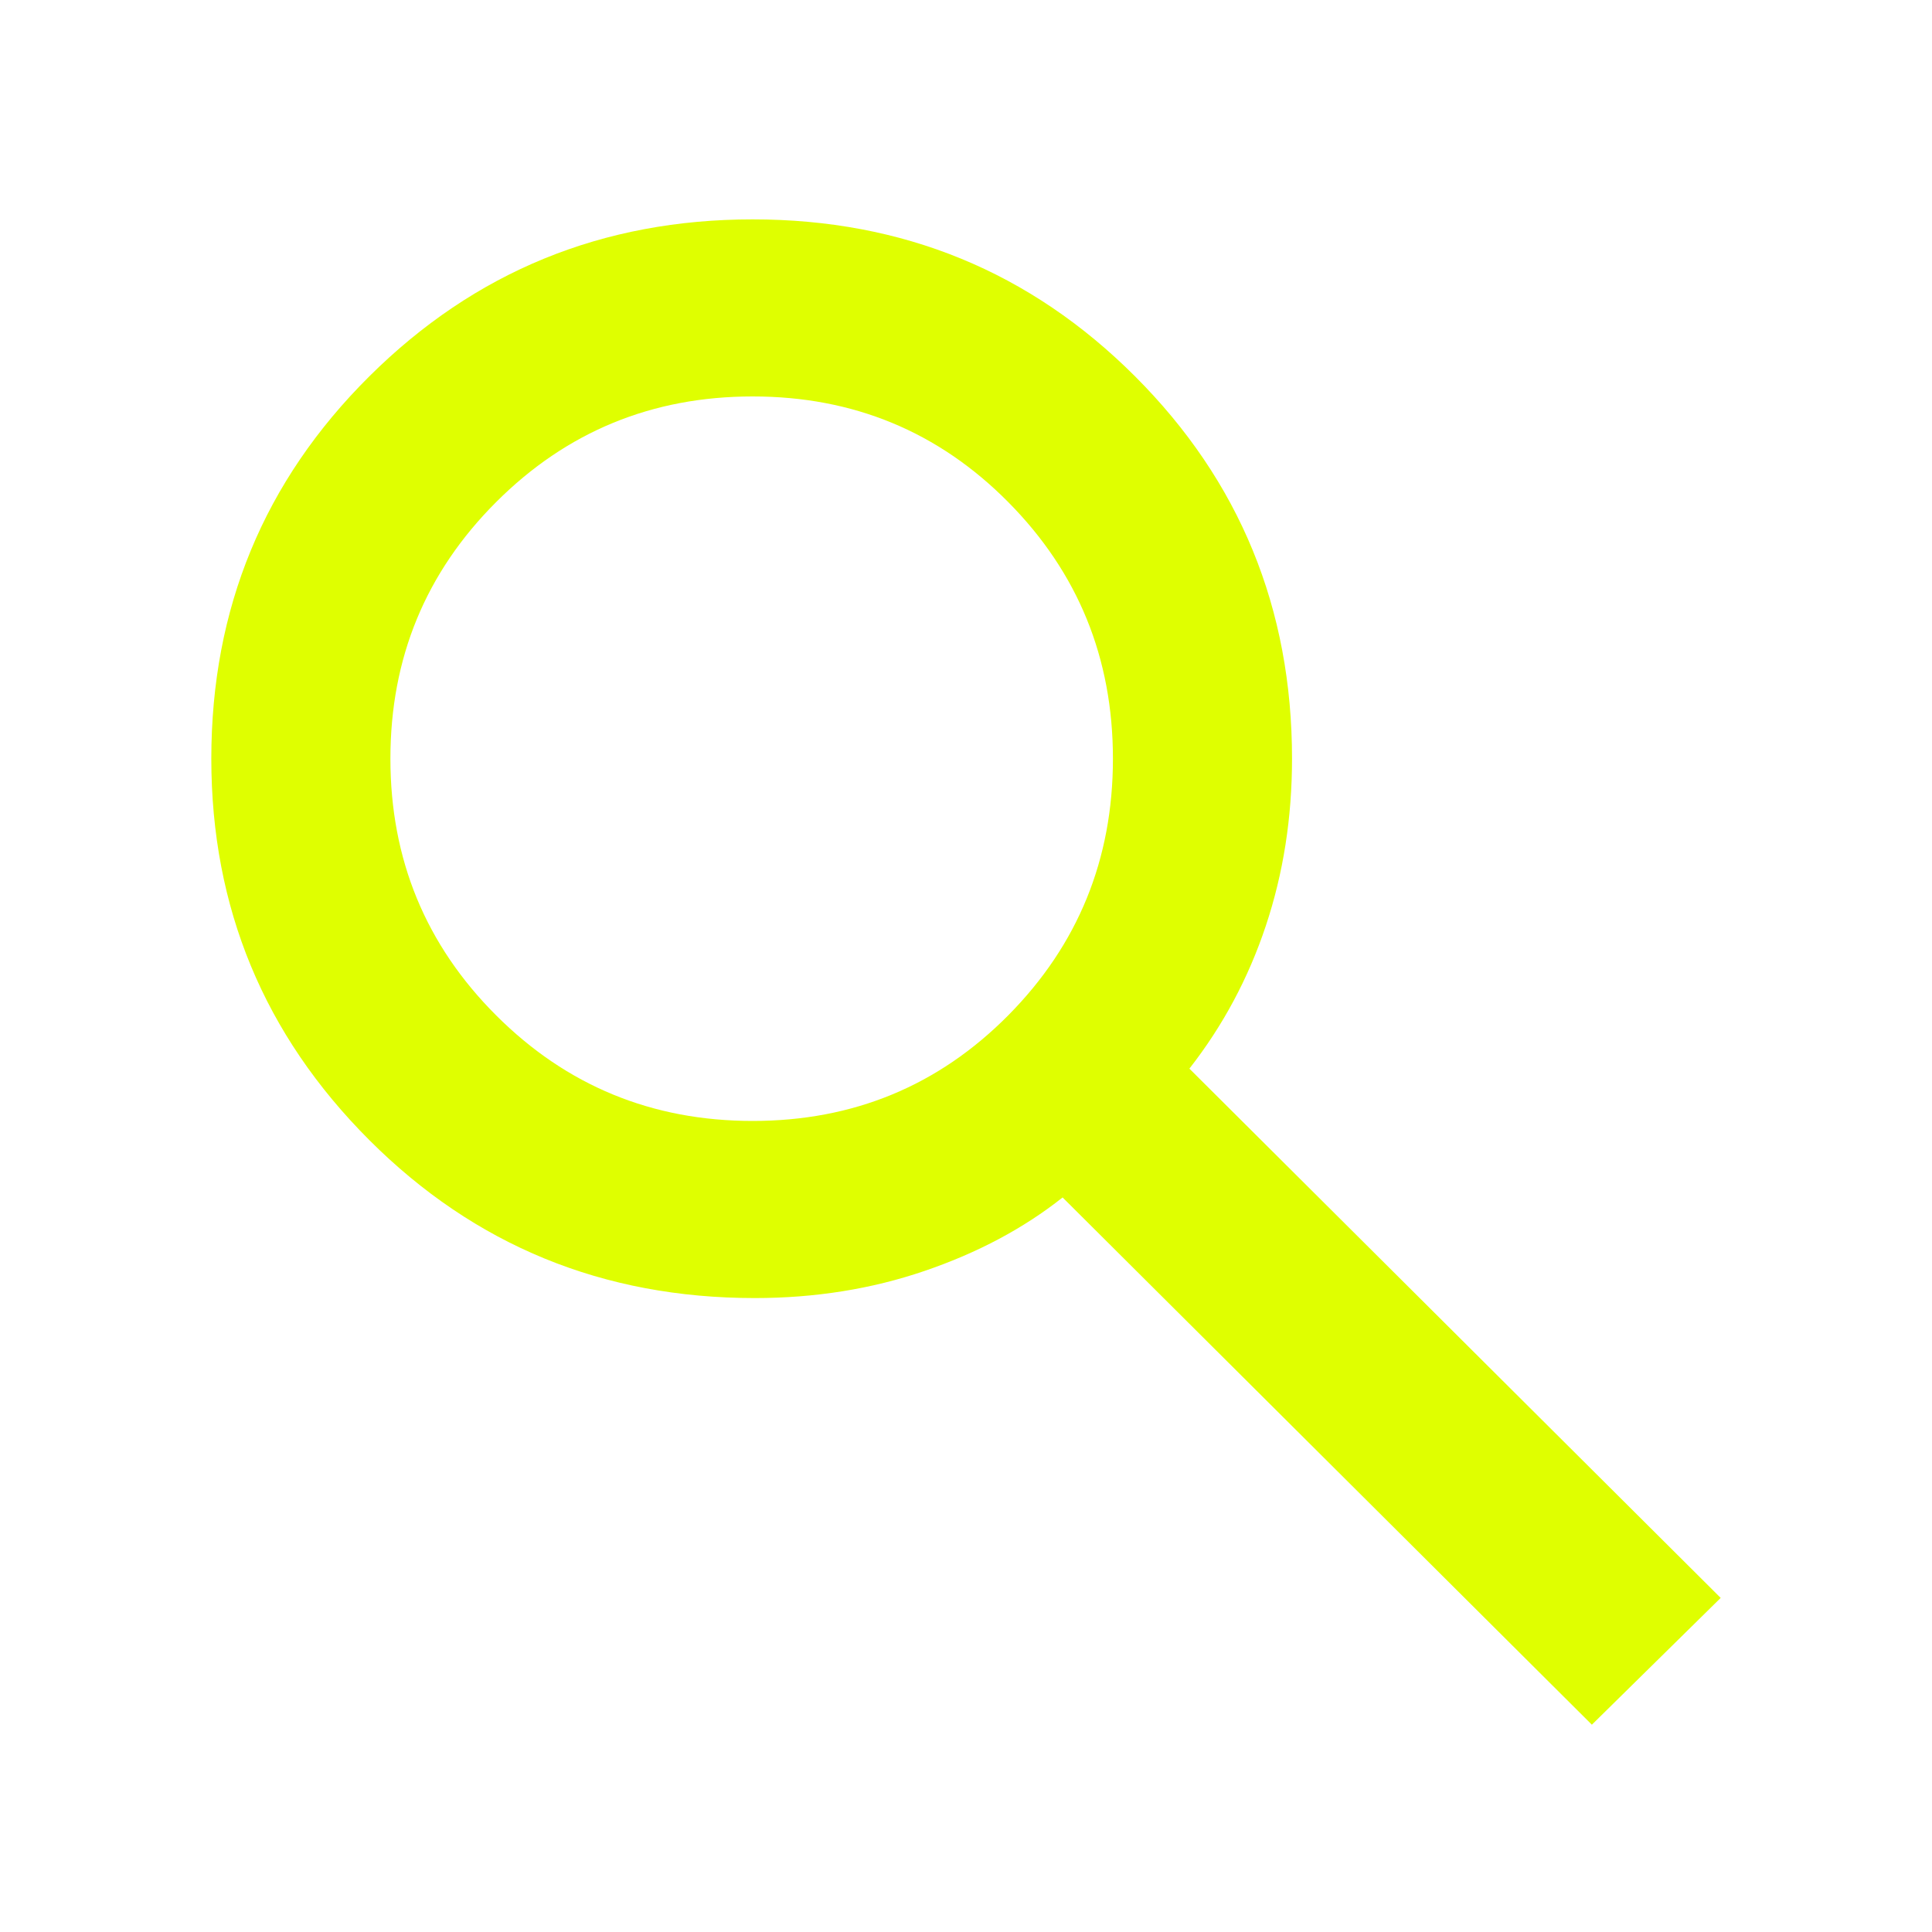
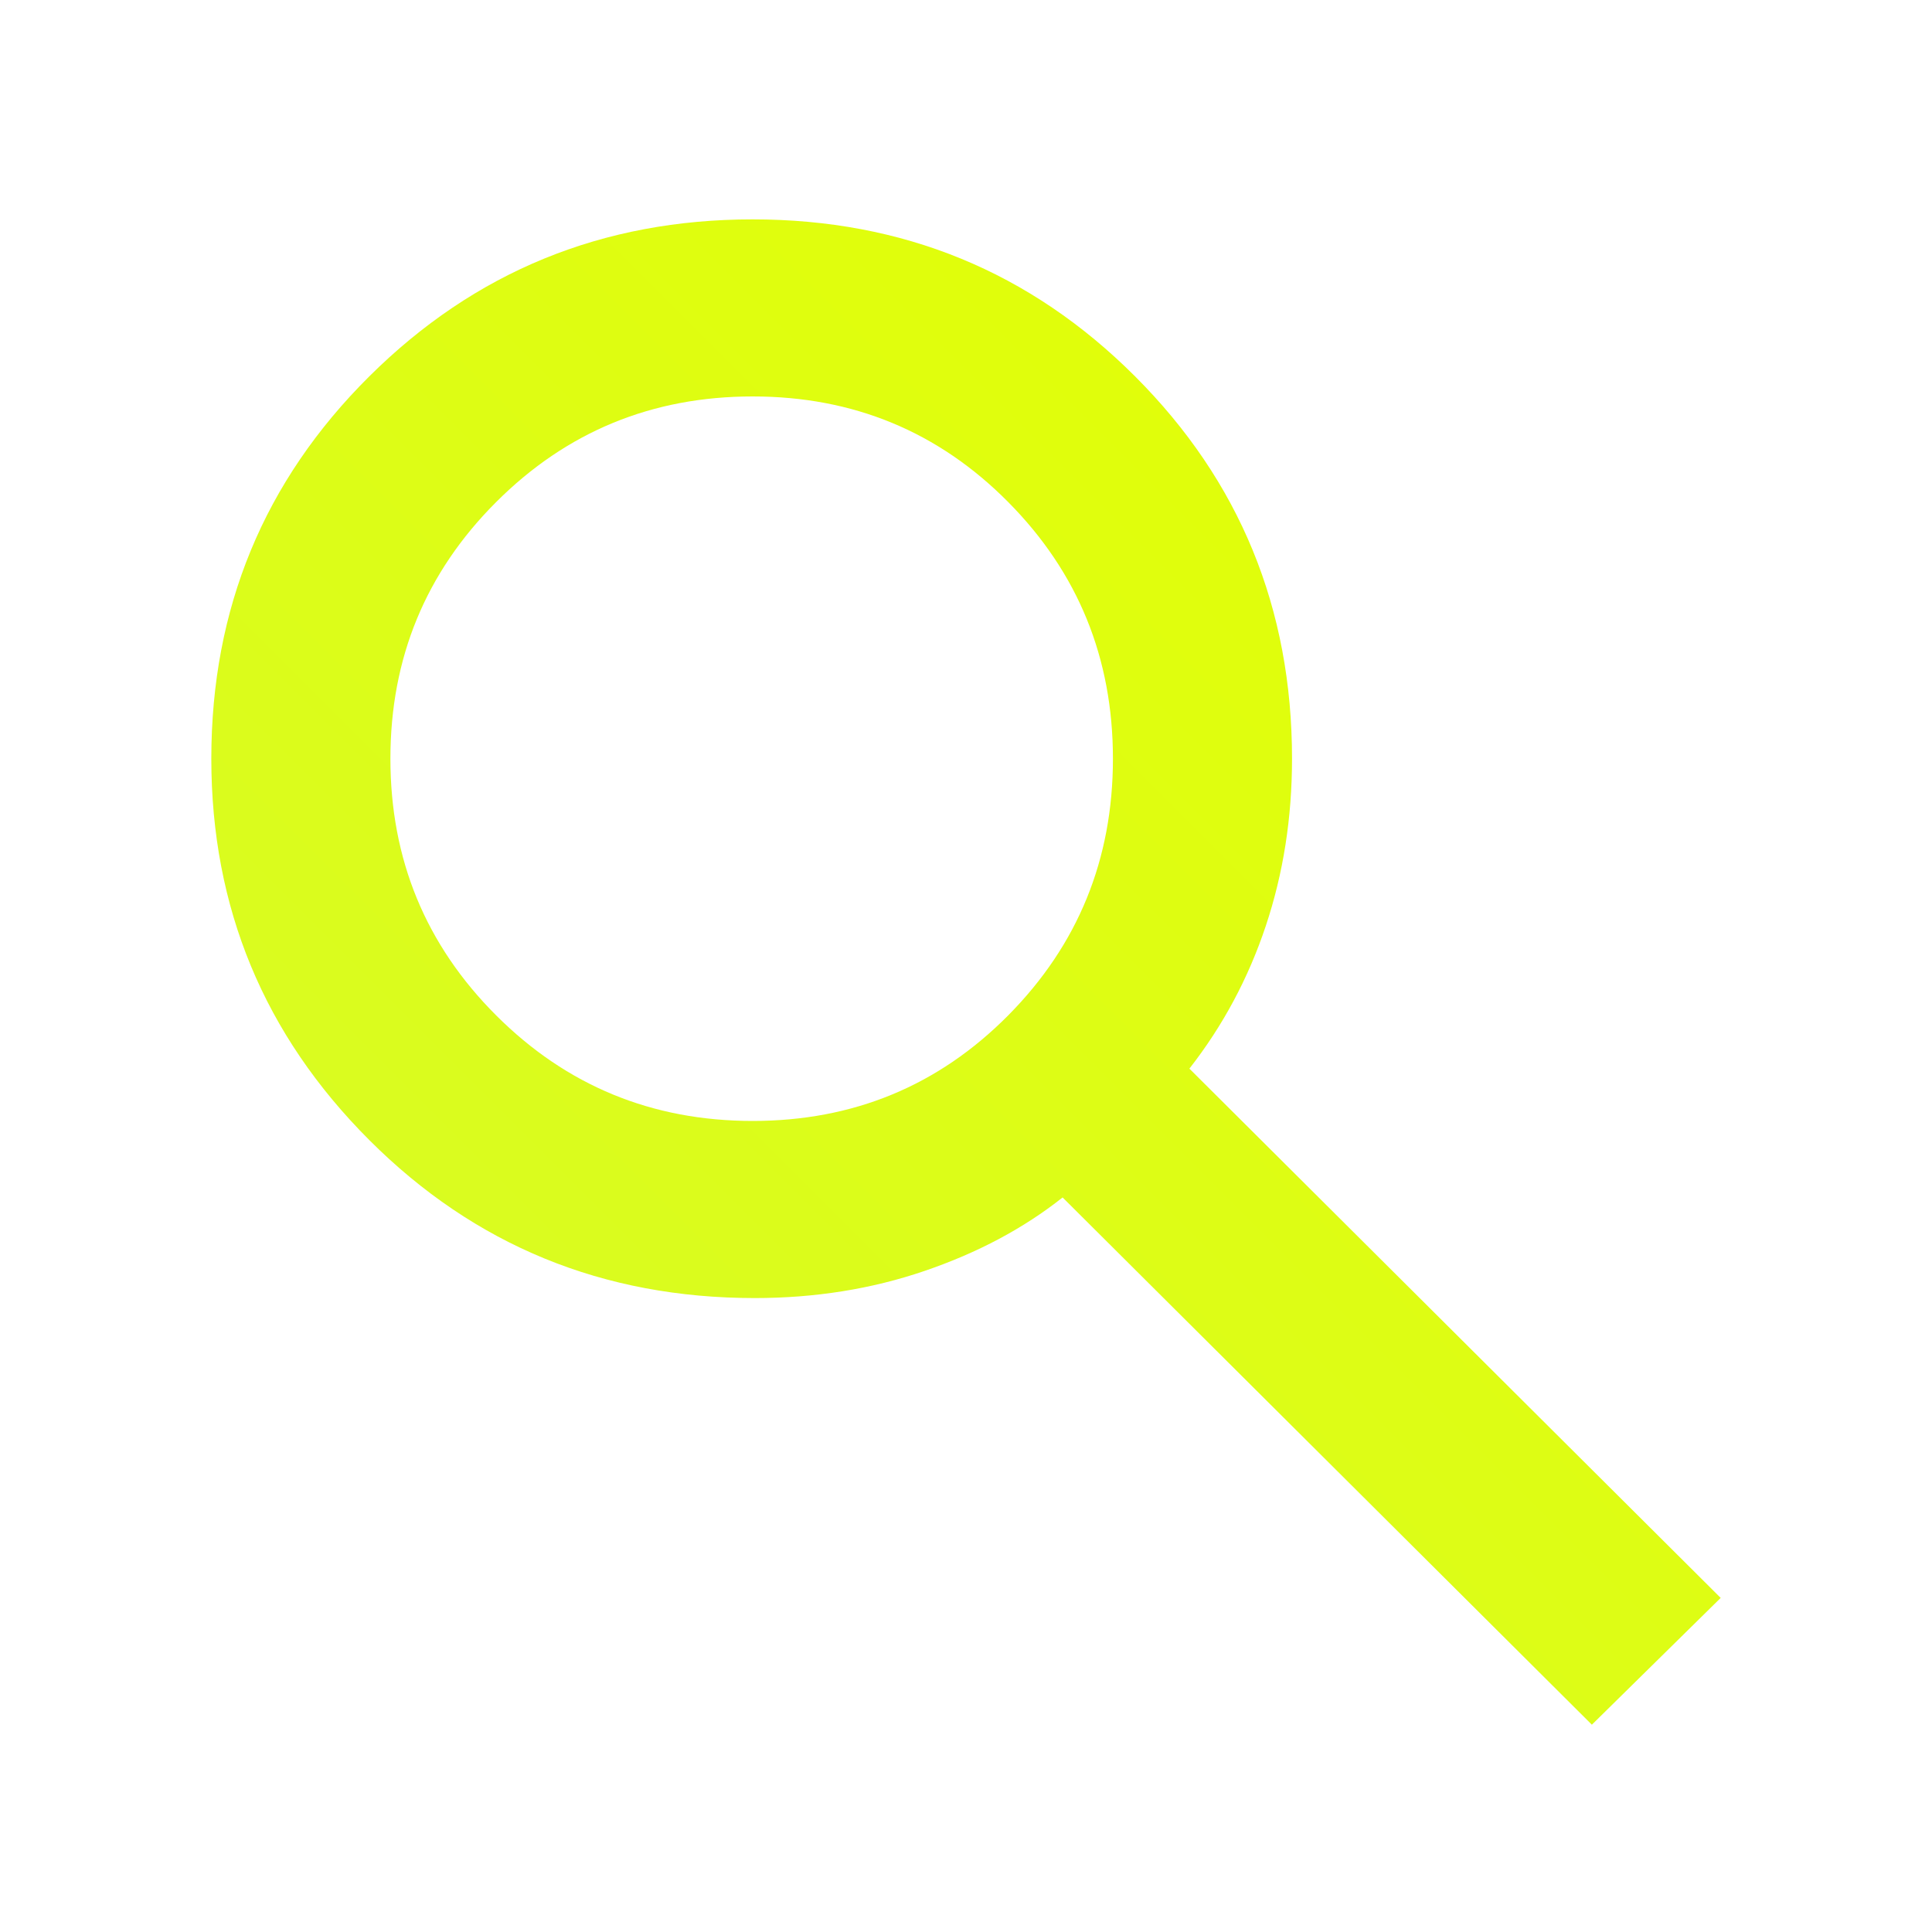
<svg xmlns="http://www.w3.org/2000/svg" height="40" width="40">
-   <path fill="#DFFF00" d="M32.958 35.708 22 24.792Q20.792 25.75 19.146 26.312Q17.5 26.875 15.625 26.875Q10.917 26.875 7.646 23.604Q4.375 20.333 4.375 15.708Q4.375 11.042 7.646 7.792Q10.917 4.542 15.583 4.542Q20.25 4.542 23.5 7.792Q26.75 11.042 26.75 15.708Q26.75 17.542 26.208 19.167Q25.667 20.792 24.625 22.125L35.625 33.083ZM15.583 23.208Q18.708 23.208 20.875 21.021Q23.042 18.833 23.042 15.708Q23.042 12.583 20.875 10.396Q18.708 8.208 15.583 8.208Q12.458 8.208 10.271 10.396Q8.083 12.583 8.083 15.708Q8.083 18.833 10.271 21.021Q12.458 23.208 15.583 23.208Z" />
+   <defs>
+     <linearGradient id="grad1" x1="0%" y1="100%" x2="100%" y2="0%">
+       <stop offset="0%" style="stop-color:#d6fb2a;stop-opacity:1" />
+       <stop offset="100%" style="stop-color:#e4ff00;stop-opacity:1" />
+     </linearGradient>
+   </defs>
+   <path fill="url(#grad1)" d="M32.958 35.708 22 24.792Q20.792 25.75 19.146 26.312Q17.5 26.875 15.625 26.875Q10.917 26.875 7.646 23.604Q4.375 20.333 4.375 15.708Q4.375 11.042 7.646 7.792Q10.917 4.542 15.583 4.542Q20.25 4.542 23.5 7.792Q26.75 11.042 26.75 15.708Q26.75 17.542 26.208 19.167Q25.667 20.792 24.625 22.125L35.625 33.083ZM15.583 23.208Q18.708 23.208 20.875 21.021Q23.042 18.833 23.042 15.708Q23.042 12.583 20.875 10.396Q18.708 8.208 15.583 8.208Q12.458 8.208 10.271 10.396Q8.083 12.583 8.083 15.708Q8.083 18.833 10.271 21.021Q12.458 23.208 15.583 23.208Z" />
</svg>
